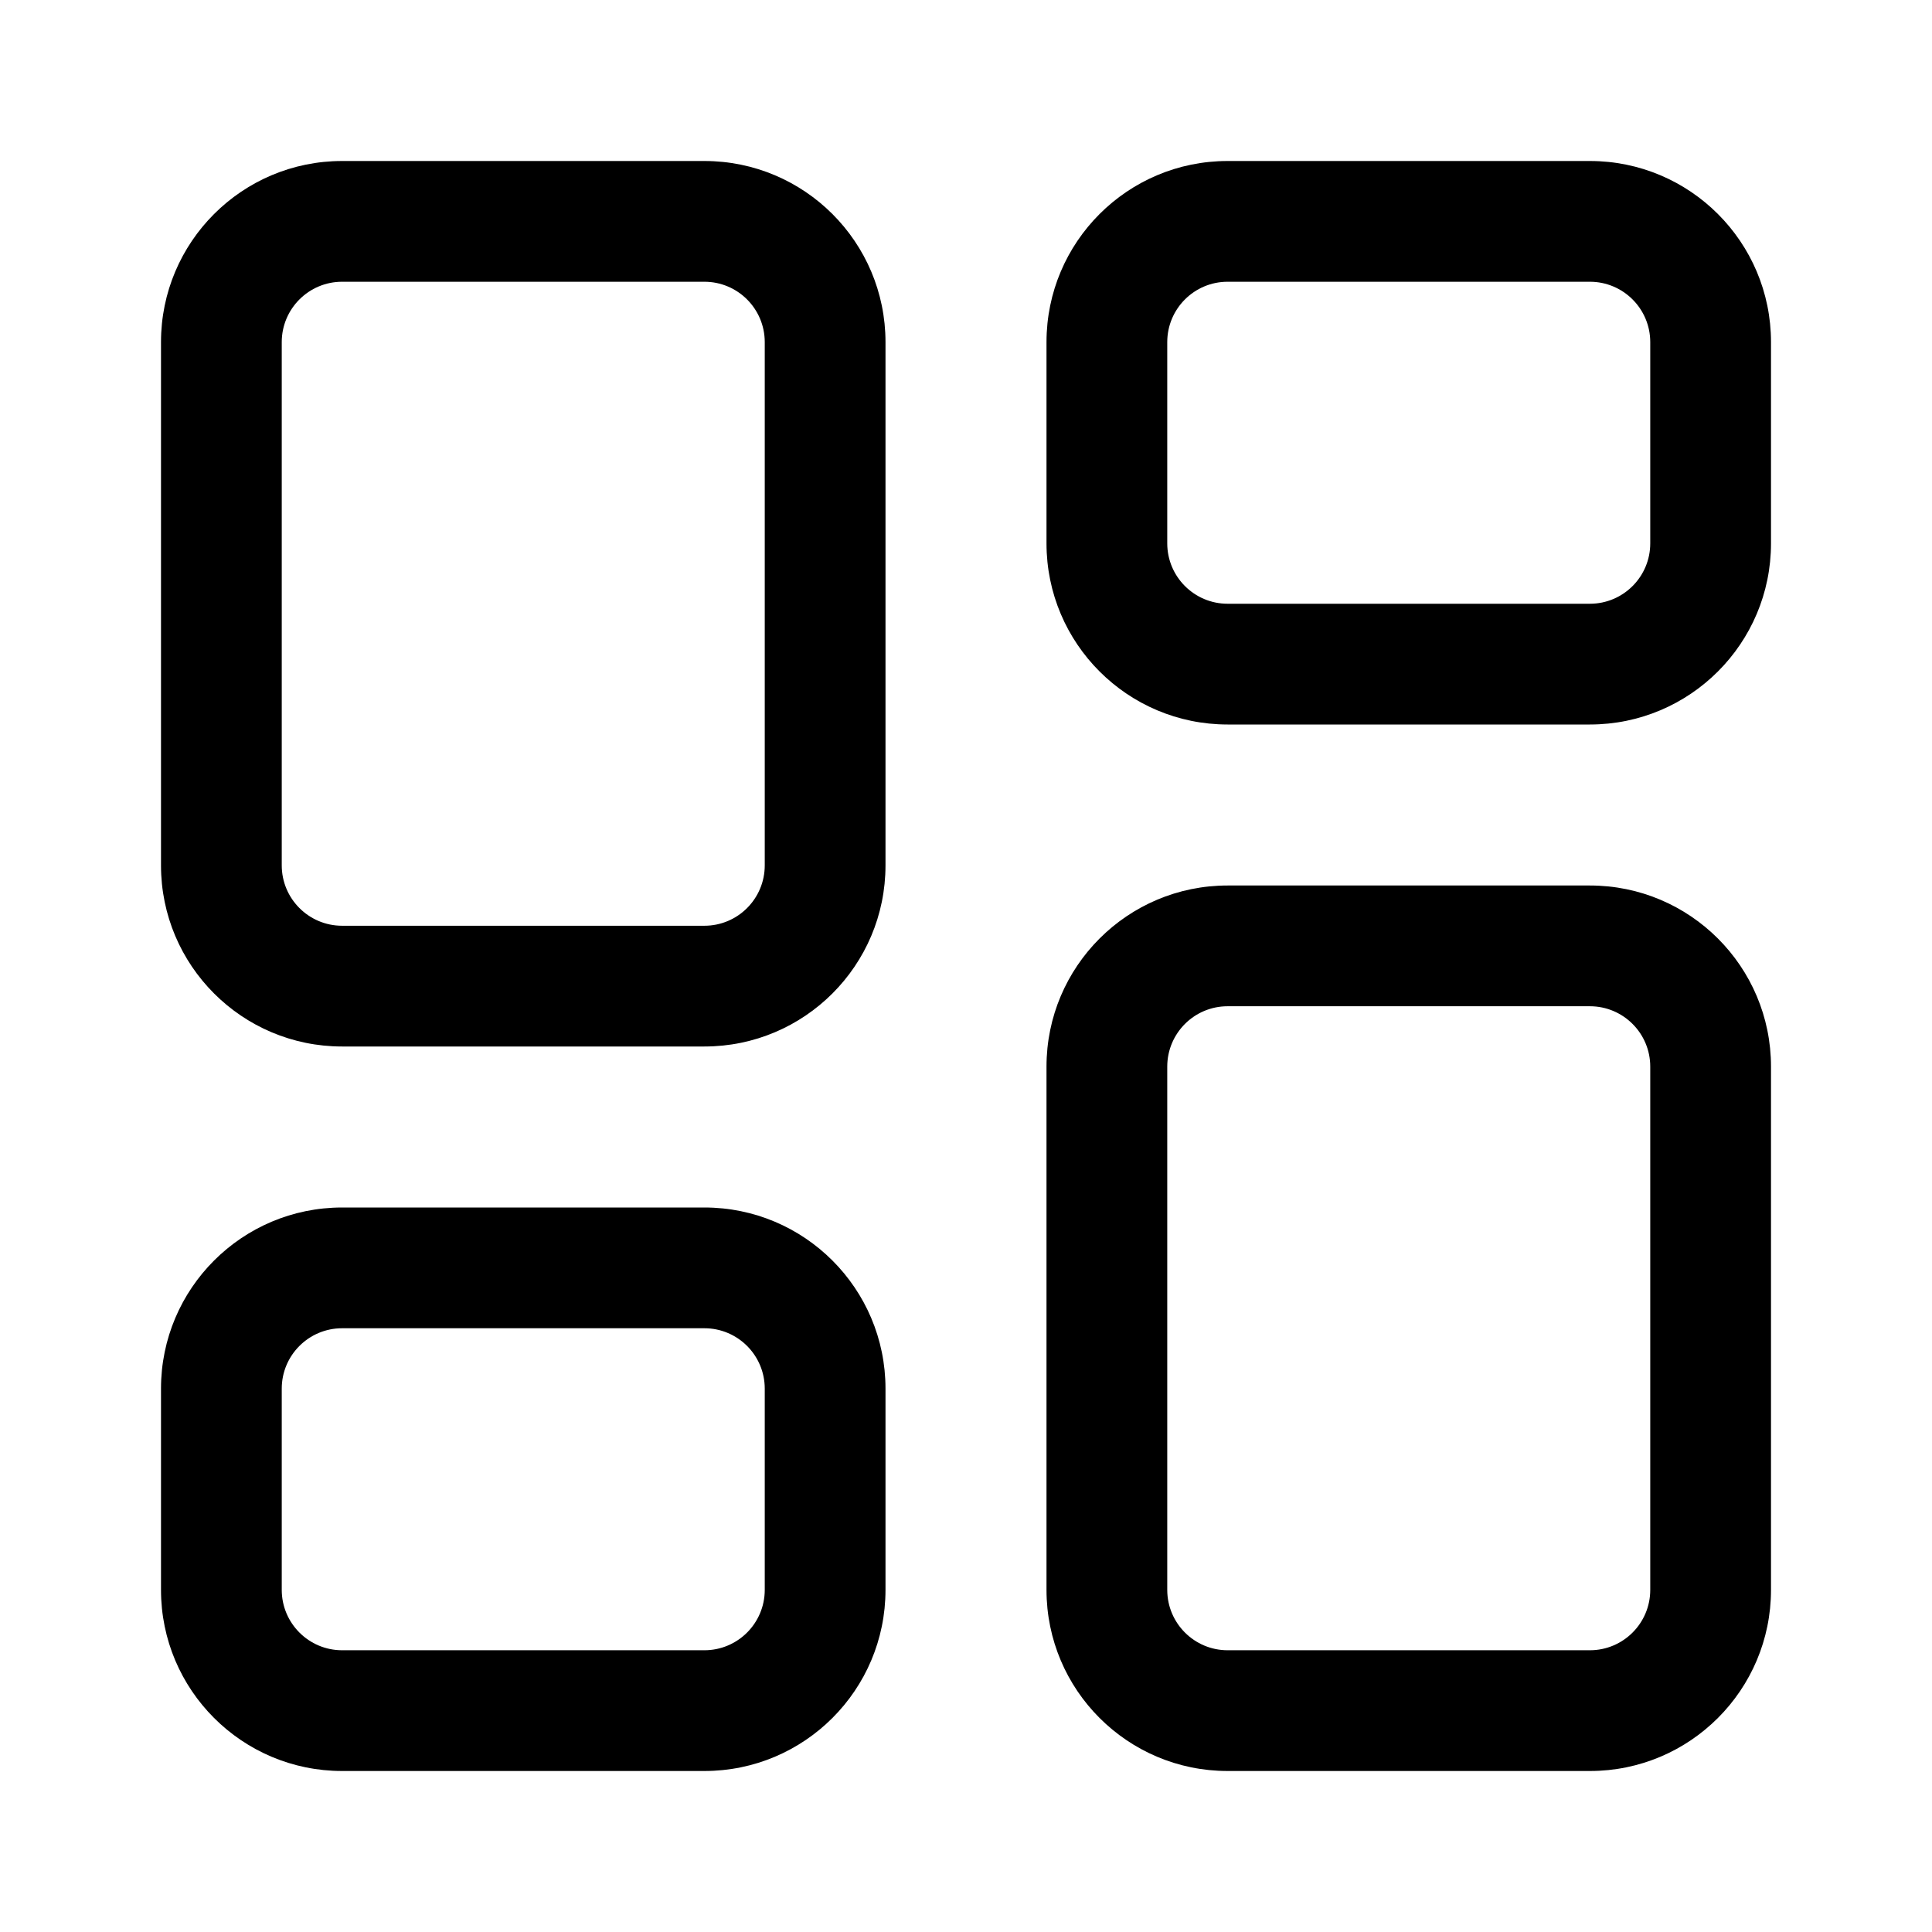
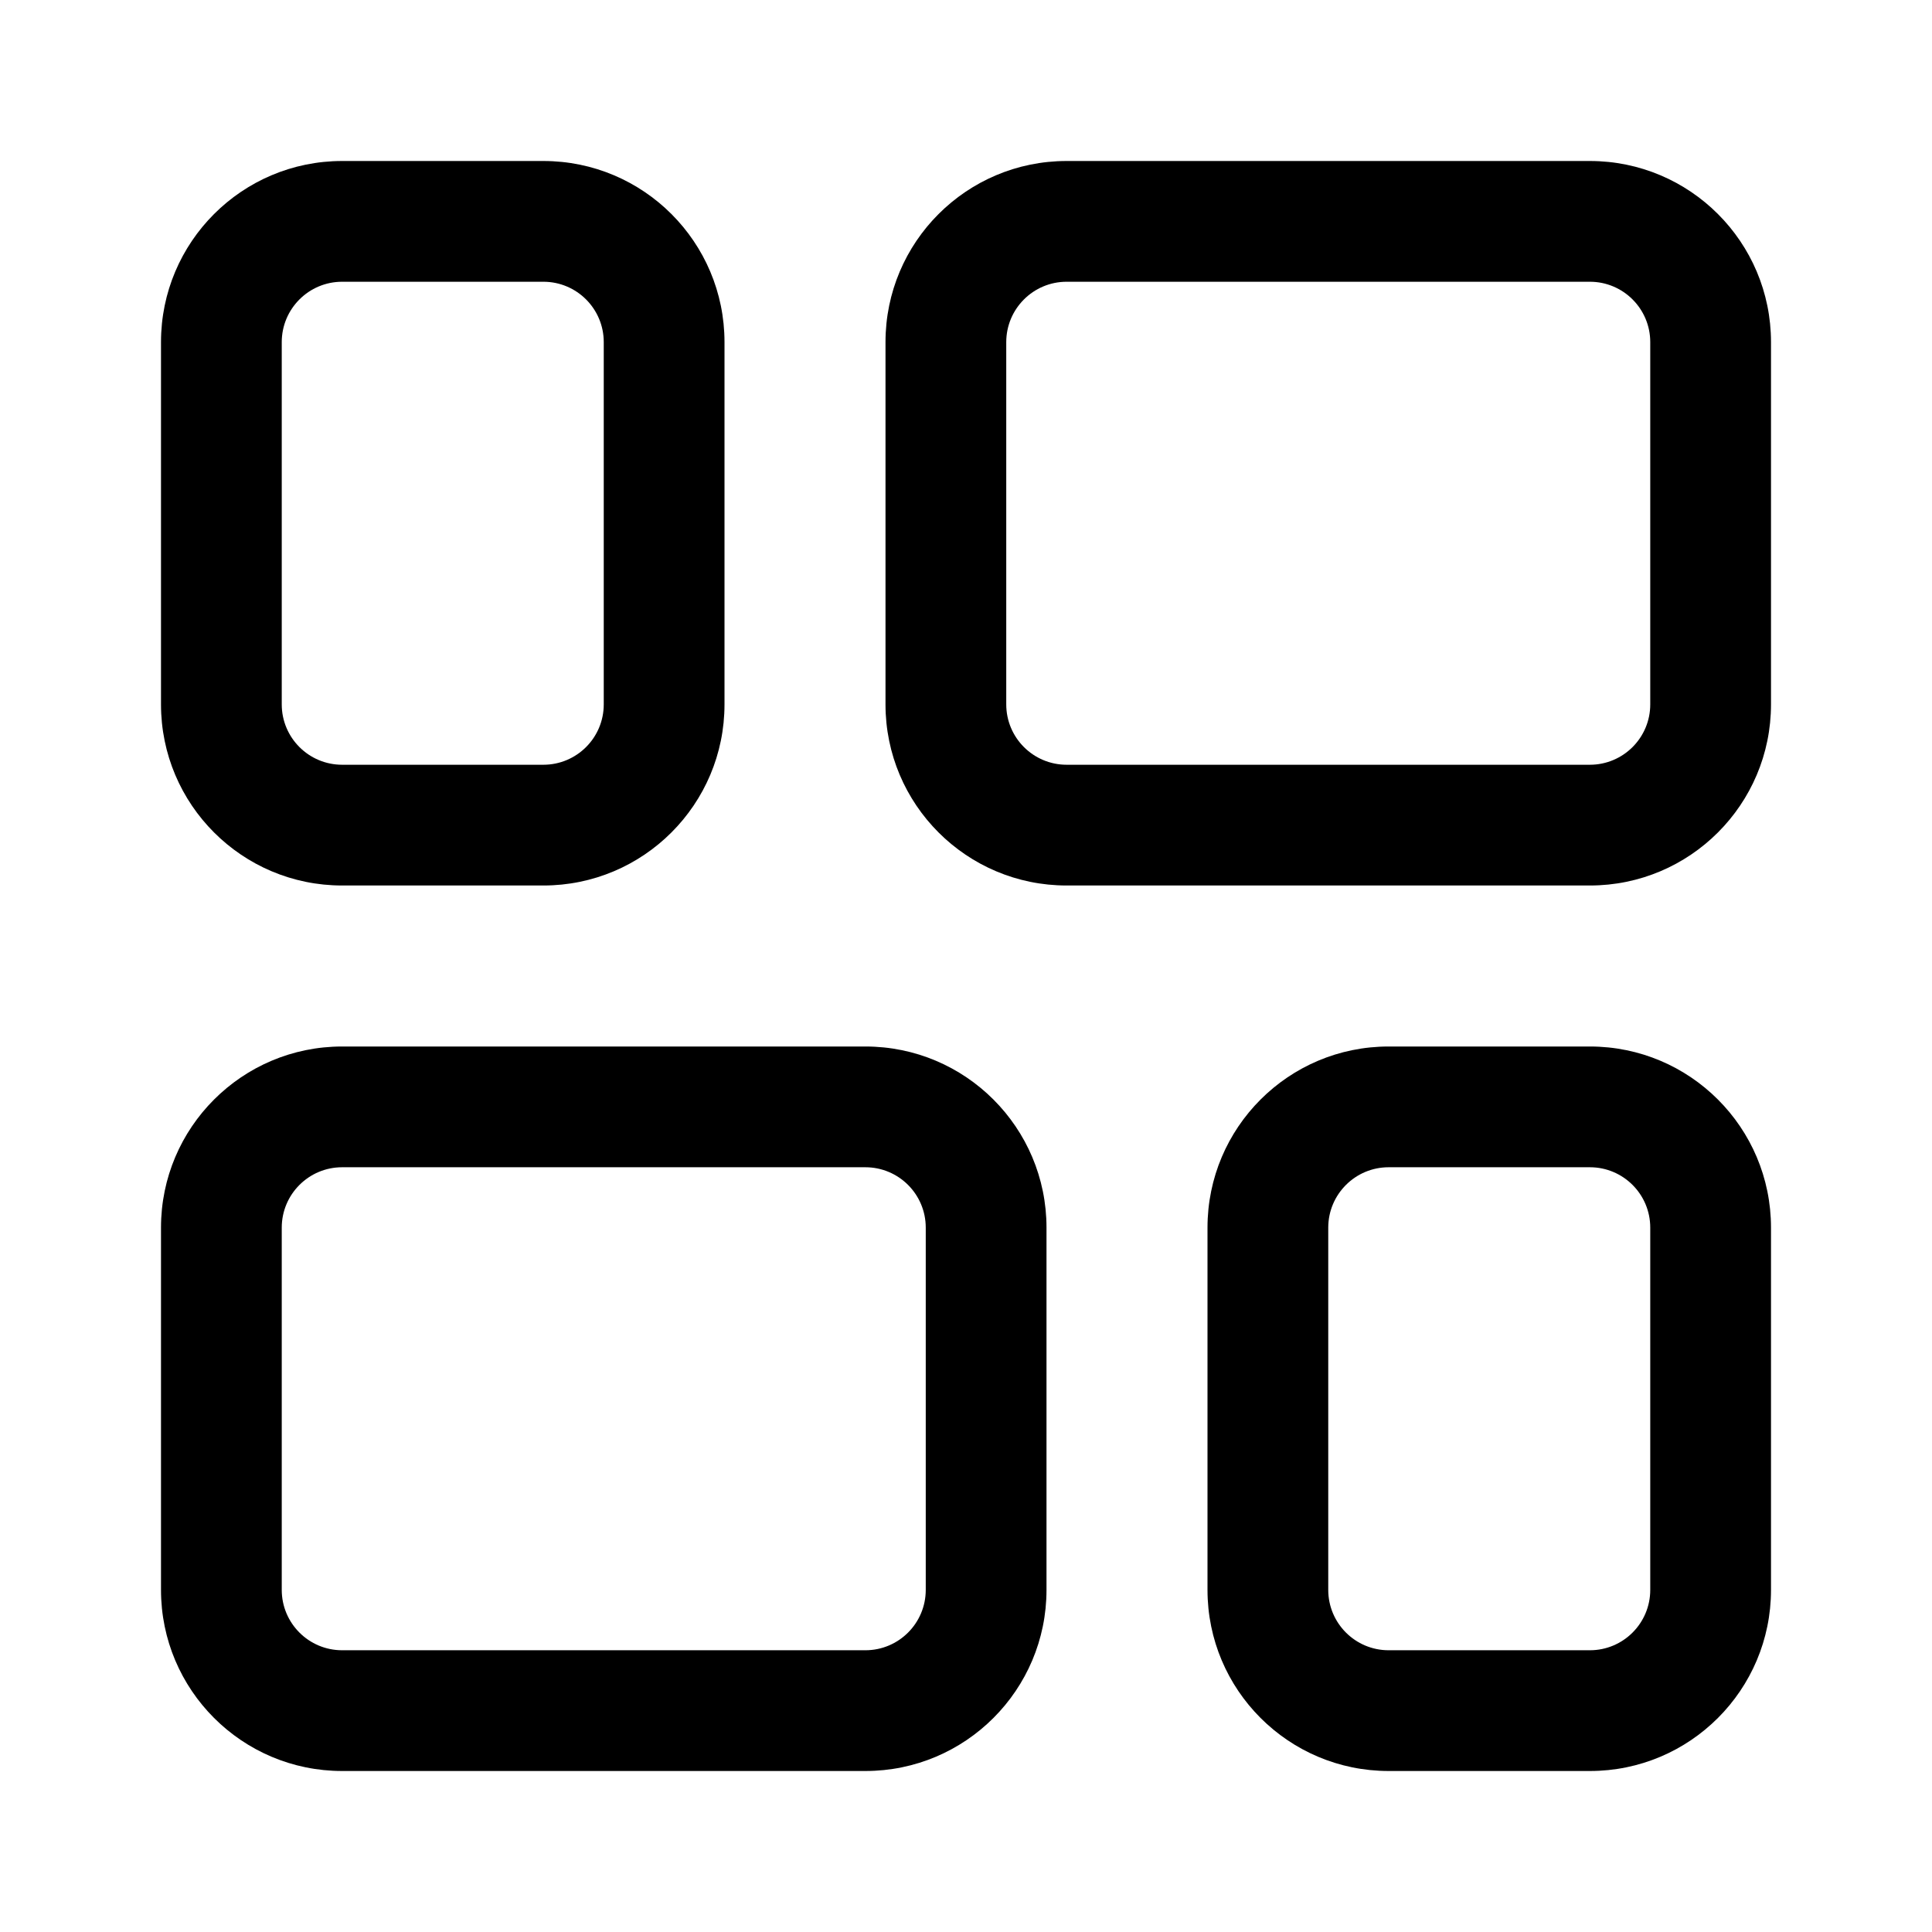
<svg xmlns="http://www.w3.org/2000/svg" xmlns:xlink="http://www.w3.org/1999/xlink" version="1.1">
  <symbol id="dashboard_24" viewBox="0 0 24 24">
-     <path fill="currentColor" fill-rule="evenodd" d="M8.75 15A2.25 2.25 0 0 1 11 17.25v2.5A2.25 2.25 0 0 1 8.75 22h-4.5A2.25 2.25 0 0 1 2 19.75v-2.5A2.25 2.25 0 0 1 4.25 15zm-4.5 1.5a.75.75 0 0 0-.75.75v2.5c0 .414.336.75.75.75h4.5a.75.75 0 0 0 .75-.75v-2.5a.75.75 0 0 0-.75-.75zm15.5-5.5A2.25 2.25 0 0 1 22 13.25v6.5A2.25 2.25 0 0 1 19.75 22h-4.5A2.25 2.25 0 0 1 13 19.75v-6.5A2.25 2.25 0 0 1 15.25 11zm-4.5 1.5a.75.75 0 0 0-.75.75v6.5c0 .414.336.75.75.75h4.5a.75.75 0 0 0 .75-.75v-6.5a.75.75 0 0 0-.75-.75zM8.75 2A2.25 2.25 0 0 1 11 4.25v6.5A2.25 2.25 0 0 1 8.75 13h-4.5A2.25 2.25 0 0 1 2 10.75v-6.5A2.25 2.25 0 0 1 4.25 2zm-4.5 1.5a.75.75 0 0 0-.75.75v6.5c0 .414.336.75.75.75h4.5a.75.75 0 0 0 .75-.75v-6.5a.75.75 0 0 0-.75-.75zM19.75 2A2.25 2.25 0 0 1 22 4.25v2.5A2.25 2.25 0 0 1 19.75 9h-4.5A2.25 2.25 0 0 1 13 6.75v-2.5A2.25 2.25 0 0 1 15.25 2zm-4.5 1.5a.75.75 0 0 0-.75.75v2.5c0 .414.336.75.75.75h4.5a.75.75 0 0 0 .75-.75v-2.5a.75.75 0 0 0-.75-.75z" />
+     <g transform="rotate(90 12 12)">
+       <path fill="currentColor" fill-rule="evenodd" d="M8.75 15A2.25 2.25 0 0 1 11 17.25v2.5A2.25 2.25 0 0 1 8.75 22h-4.5A2.25 2.25 0 0 1 2 19.75v-2.5A2.25 2.25 0 0 1 4.25 15zm-4.5 1.5a.75.75 0 0 0-.75.75v2.5c0 .414.336.75.75.75h4.5a.75.75 0 0 0 .75-.75v-2.5a.75.75 0 0 0-.75-.75zm15.5-5.5A2.25 2.25 0 0 1 22 13.25v6.5A2.25 2.25 0 0 1 19.75 22h-4.5A2.25 2.25 0 0 1 13 19.75v-6.5A2.25 2.25 0 0 1 15.25 11zm-4.5 1.5a.75.75 0 0 0-.75.75v6.5c0 .414.336.75.75.75h4.5a.75.75 0 0 0 .75-.75v-6.5a.75.75 0 0 0-.75-.75zM8.75 2A2.25 2.25 0 0 1 11 4.25v6.5A2.25 2.25 0 0 1 8.75 13h-4.5A2.25 2.25 0 0 1 2 10.75v-6.5A2.25 2.25 0 0 1 4.25 2zm-4.5 1.5a.75.75 0 0 0-.75.75v6.5c0 .414.336.75.75.75h4.5a.75.75 0 0 0 .75-.75v-6.5a.75.75 0 0 0-.75-.75zM19.75 2A2.25 2.25 0 0 1 22 4.25v2.5A2.25 2.25 0 0 1 19.75 9h-4.5A2.25 2.25 0 0 1 13 6.75v-2.5A2.25 2.25 0 0 1 15.25 2zm-4.5 1.5a.75.75 0 0 0-.75.75v2.5c0 .414.336.75.75.75h4.5a.75.75 0 0 0 .75-.75v-2.5a.75.75 0 0 0-.75-.75z" />
+     </g>
  </symbol>
  <use xlink:href="#dashboard_24" />
</svg>
